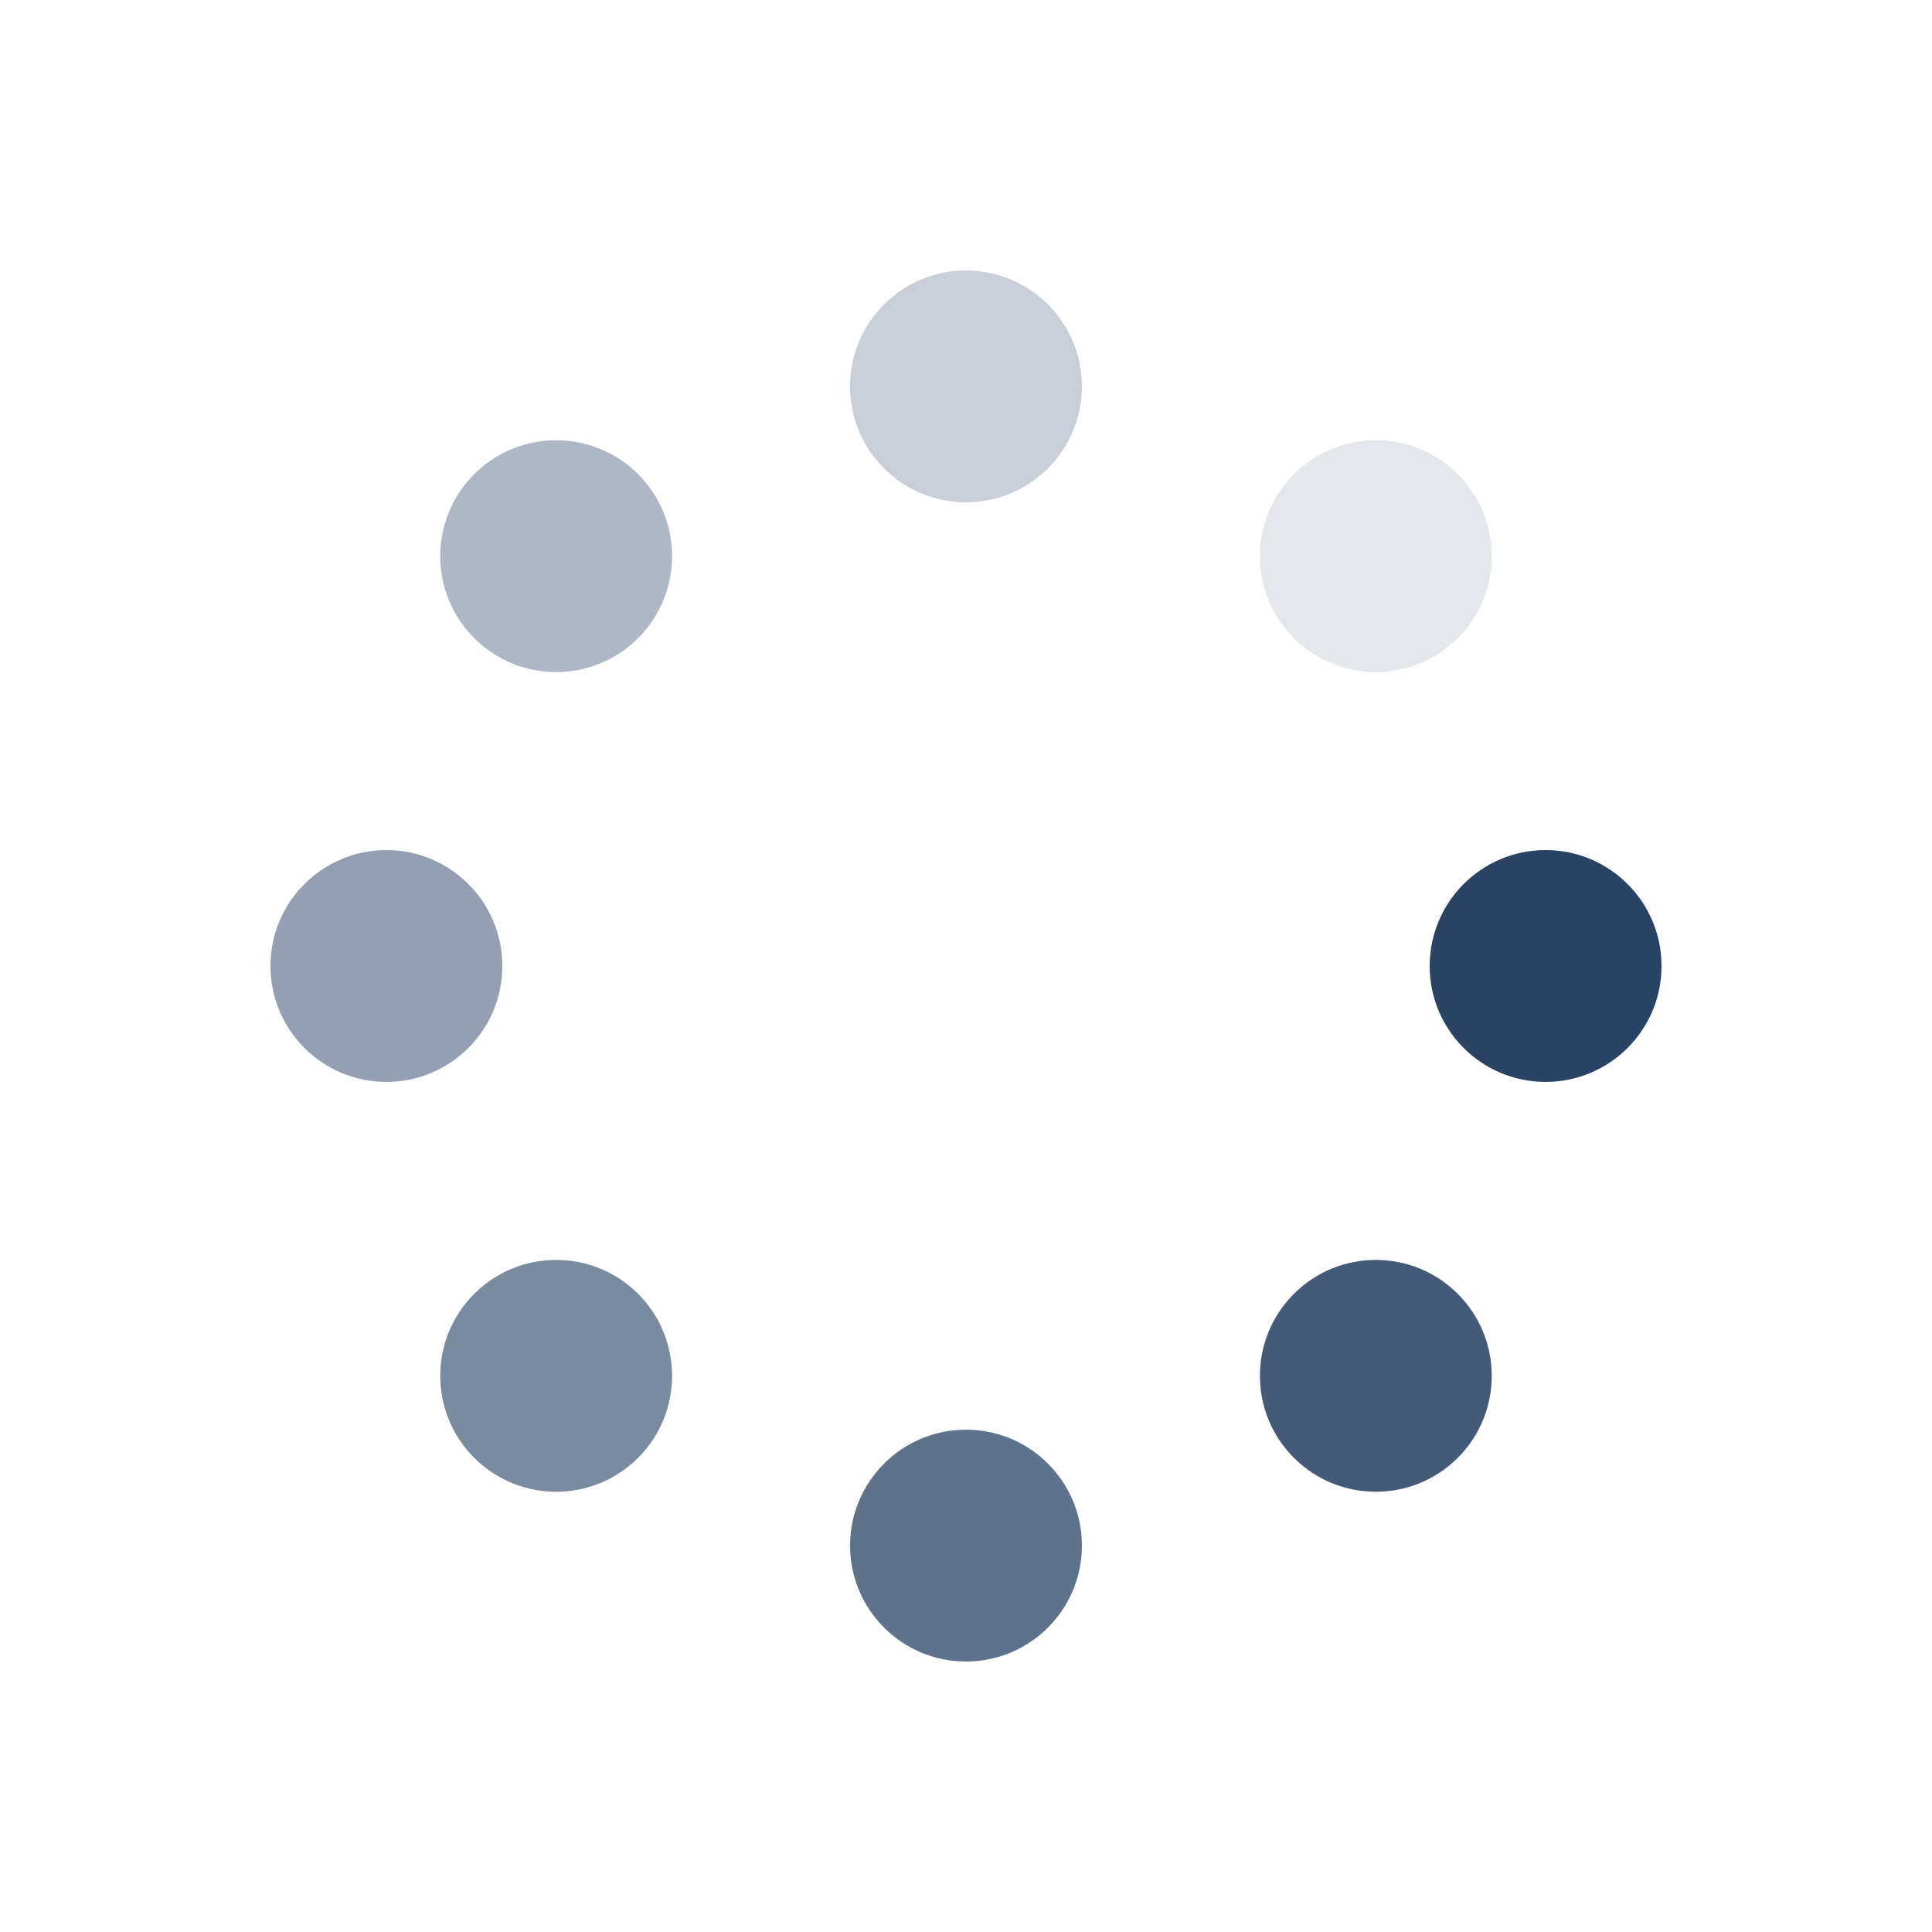
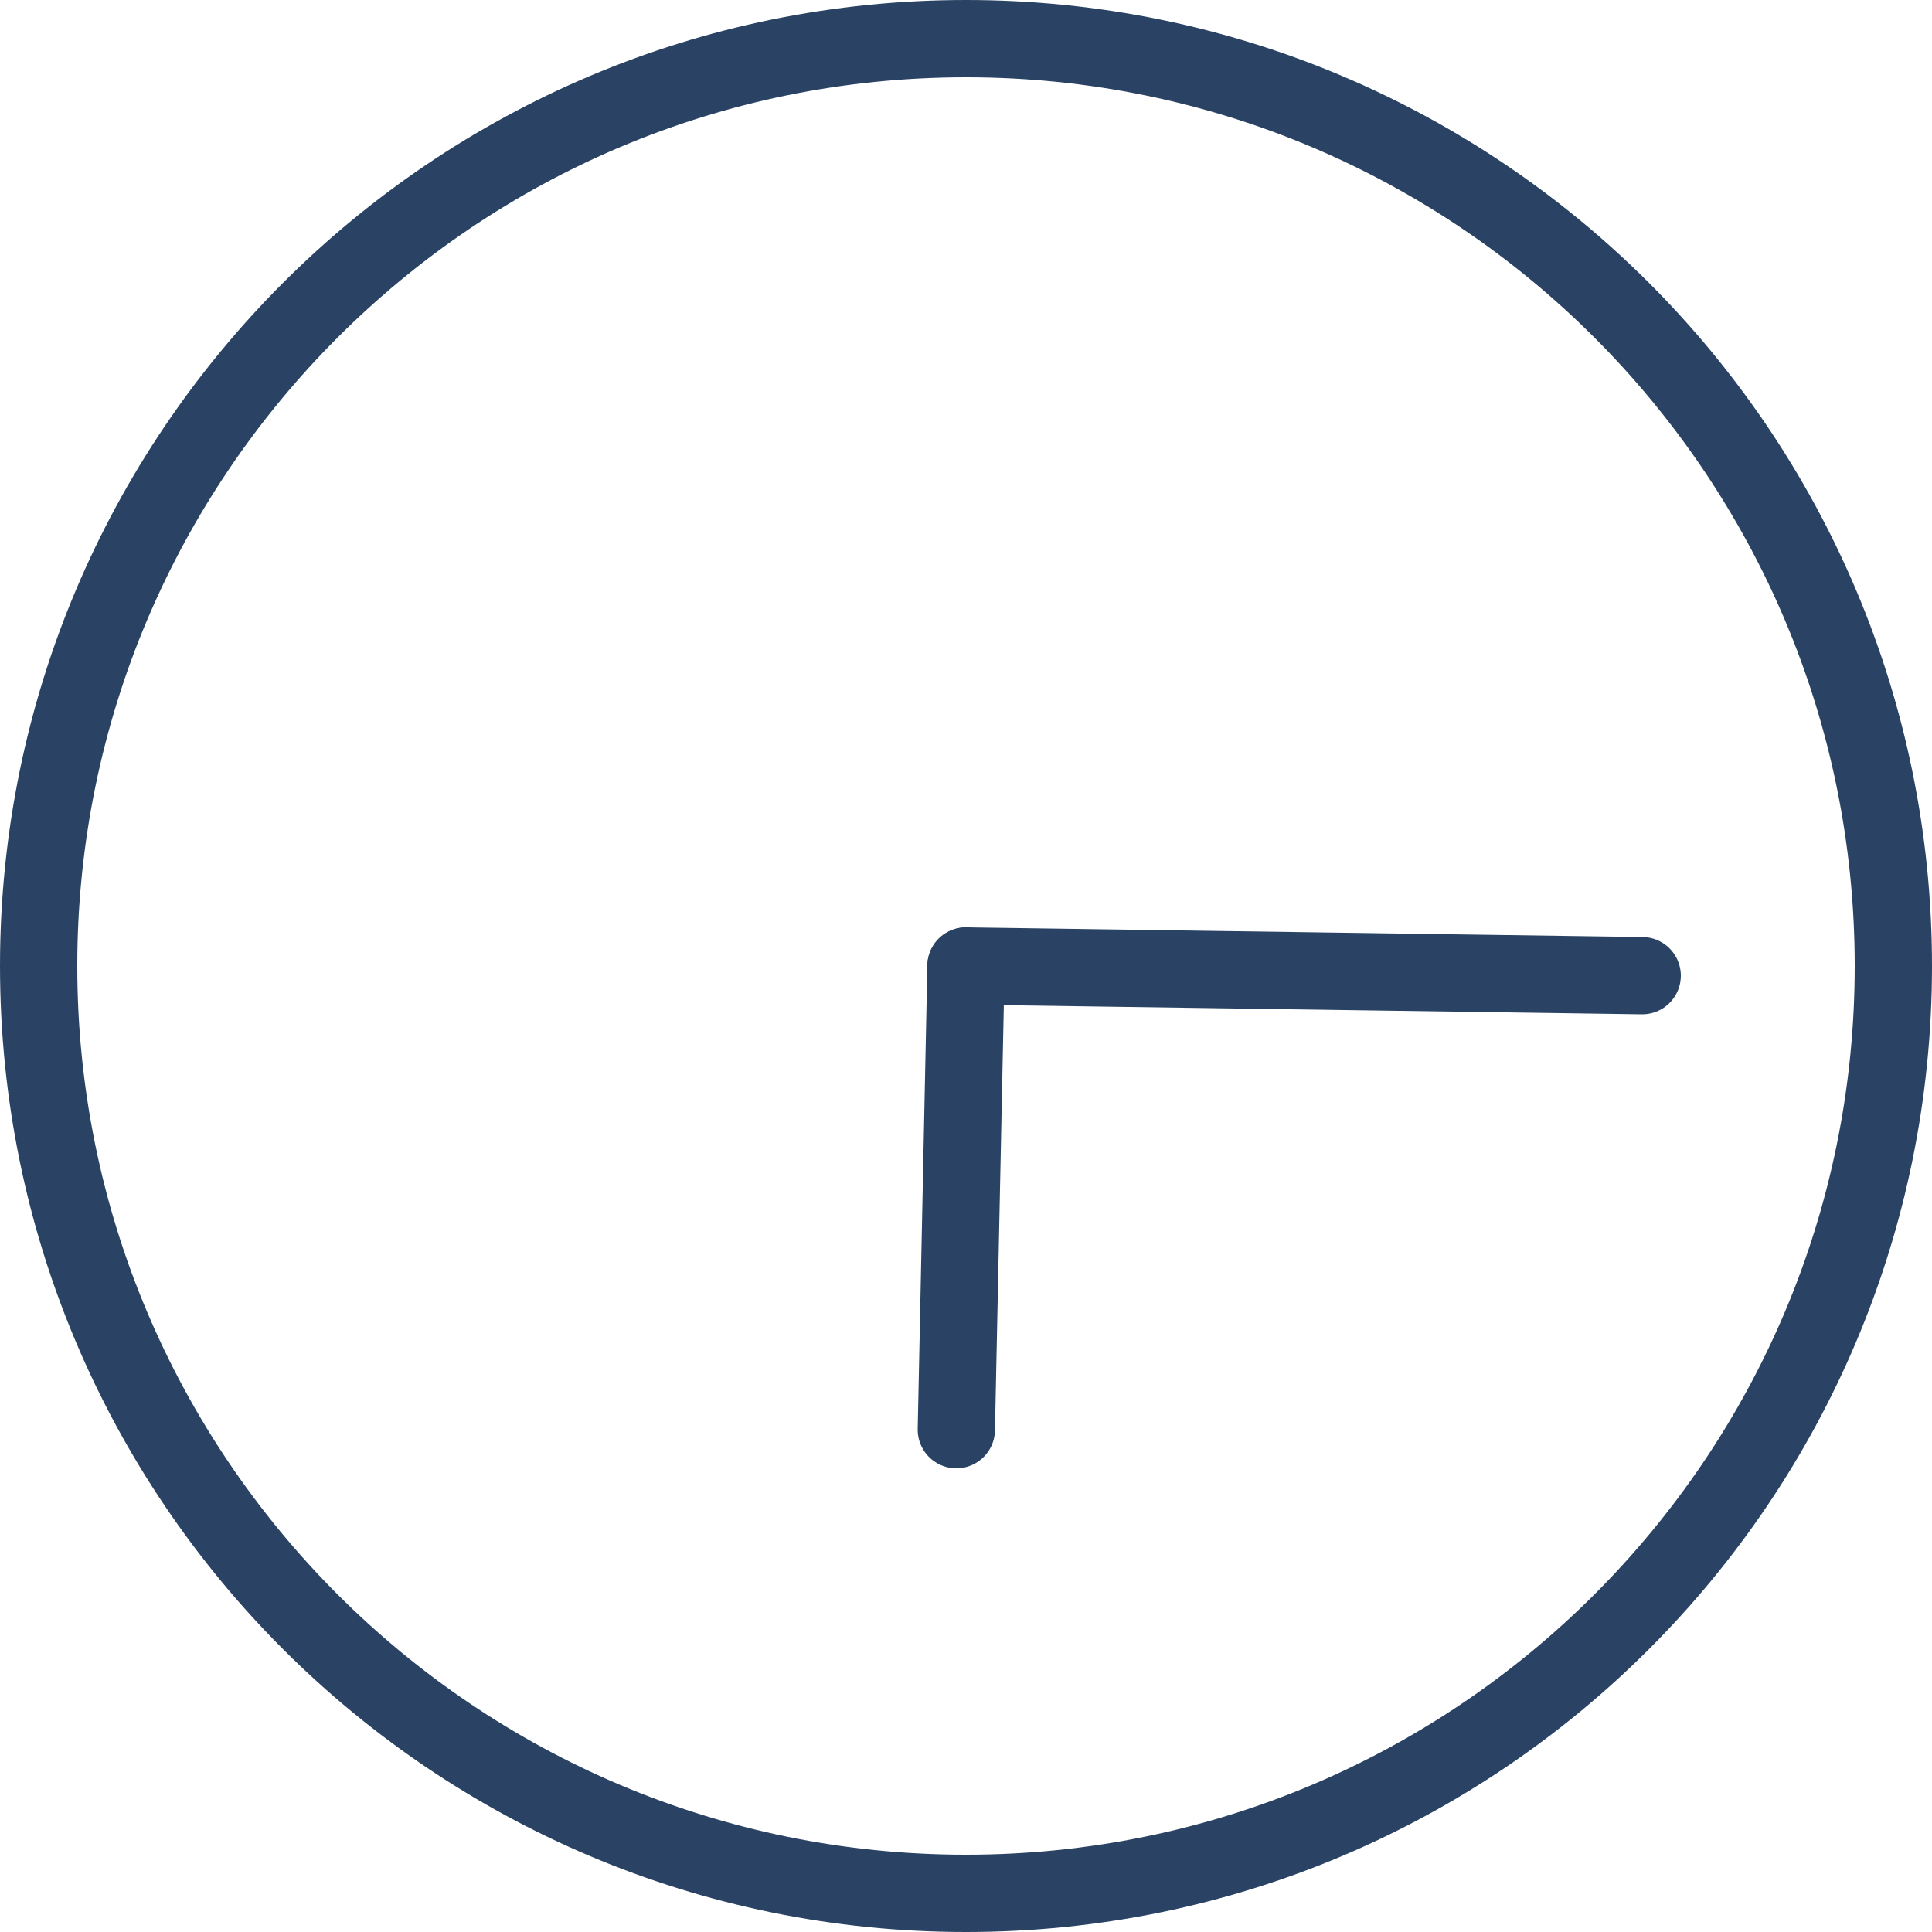
- <svg xmlns="http://www.w3.org/2000/svg" style="margin: auto; background: transparent; display: block; shape-rendering: auto;" width="100px" height="100px" viewBox="0 0 100 100" preserveAspectRatio="xMidYMid">
-   <g transform="translate(80,50)">
-     <g transform="rotate(0)">
-       <circle cx="0" cy="0" r="6" fill="#2a4365" fill-opacity="1">
-         <animateTransform attributeName="transform" type="scale" begin="-0.875s" values="1.5 1.5;1 1" keyTimes="0;1" dur="1s" repeatCount="indefinite" />
-         <animate attributeName="fill-opacity" keyTimes="0;1" dur="1s" repeatCount="indefinite" values="1;0" begin="-0.875s" />
-       </circle>
-     </g>
-   </g>
-   <g transform="translate(71.2132,71.2132)">
-     <g transform="rotate(45)">
-       <circle cx="0" cy="0" r="6" fill="#2a4365" fill-opacity="0.875">
-         <animateTransform attributeName="transform" type="scale" begin="-0.75s" values="1.5 1.5;1 1" keyTimes="0;1" dur="1s" repeatCount="indefinite" />
-         <animate attributeName="fill-opacity" keyTimes="0;1" dur="1s" repeatCount="indefinite" values="1;0" begin="-0.75s" />
-       </circle>
-     </g>
-   </g>
-   <g transform="translate(50,80)">
-     <g transform="rotate(90)">
-       <circle cx="0" cy="0" r="6" fill="#2a4365" fill-opacity="0.75">
-         <animateTransform attributeName="transform" type="scale" begin="-0.625s" values="1.5 1.5;1 1" keyTimes="0;1" dur="1s" repeatCount="indefinite" />
-         <animate attributeName="fill-opacity" keyTimes="0;1" dur="1s" repeatCount="indefinite" values="1;0" begin="-0.625s" />
-       </circle>
-     </g>
-   </g>
-   <g transform="translate(28.7868,71.2132)">
-     <g transform="rotate(135)">
-       <circle cx="0" cy="0" r="6" fill="#2a4365" fill-opacity="0.625">
-         <animateTransform attributeName="transform" type="scale" begin="-0.5s" values="1.5 1.5;1 1" keyTimes="0;1" dur="1s" repeatCount="indefinite" />
-         <animate attributeName="fill-opacity" keyTimes="0;1" dur="1s" repeatCount="indefinite" values="1;0" begin="-0.5s" />
-       </circle>
-     </g>
-   </g>
-   <g transform="translate(20,50)">
-     <g transform="rotate(180)">
-       <circle cx="0" cy="0" r="6" fill="#2a4365" fill-opacity="0.5">
-         <animateTransform attributeName="transform" type="scale" begin="-0.375s" values="1.5 1.5;1 1" keyTimes="0;1" dur="1s" repeatCount="indefinite" />
-         <animate attributeName="fill-opacity" keyTimes="0;1" dur="1s" repeatCount="indefinite" values="1;0" begin="-0.375s" />
-       </circle>
-     </g>
-   </g>
-   <g transform="translate(28.7868,28.7868)">
-     <g transform="rotate(225)">
-       <circle cx="0" cy="0" r="6" fill="#2a4365" fill-opacity="0.375">
-         <animateTransform attributeName="transform" type="scale" begin="-0.25s" values="1.5 1.5;1 1" keyTimes="0;1" dur="1s" repeatCount="indefinite" />
-         <animate attributeName="fill-opacity" keyTimes="0;1" dur="1s" repeatCount="indefinite" values="1;0" begin="-0.25s" />
-       </circle>
-     </g>
-   </g>
-   <g transform="translate(50,20)">
-     <g transform="rotate(270)">
-       <circle cx="0" cy="0" r="6" fill="#2a4365" fill-opacity="0.25">
-         <animateTransform attributeName="transform" type="scale" begin="-0.125s" values="1.5 1.5;1 1" keyTimes="0;1" dur="1s" repeatCount="indefinite" />
-         <animate attributeName="fill-opacity" keyTimes="0;1" dur="1s" repeatCount="indefinite" values="1;0" begin="-0.125s" />
-       </circle>
-     </g>
-   </g>
-   <g transform="translate(71.2132,28.7868)">
-     <g transform="rotate(315)">
-       <circle cx="0" cy="0" r="6" fill="#2a4365" fill-opacity="0.125">
-         <animateTransform attributeName="transform" type="scale" begin="0s" values="1.5 1.5;1 1" keyTimes="0;1" dur="1s" repeatCount="indefinite" />
-         <animate attributeName="fill-opacity" keyTimes="0;1" dur="1s" repeatCount="indefinite" values="1;0" begin="0s" />
-       </circle>
-     </g>
-   </g>
+ <svg xmlns="http://www.w3.org/2000/svg" version="1.1" id="L2" x="0px" y="0px" viewBox="0 0 100 100" enable-background="new 0 0 100 100" xml:space="preserve">
+   <circle fill="none" stroke="#2a4365" stroke-width="4" stroke-miterlimit="10" cx="50" cy="50" r="48" />
+   <line fill="none" stroke-linecap="round" stroke="#2a4365" stroke-width="4" stroke-miterlimit="10" x1="50" y1="50" x2="85" y2="50.5">
+     <animateTransform attributeName="transform" dur="2s" type="rotate" from="0 50 50" to="360 50 50" repeatCount="indefinite" />
+   </line>
+   <line fill="none" stroke-linecap="round" stroke="#2a4365" stroke-width="4" stroke-miterlimit="10" x1="50" y1="50" x2="49.5" y2="74">
+     <animateTransform attributeName="transform" dur="15s" type="rotate" from="0 50 50" to="360 50 50" repeatCount="indefinite" />
+   </line>
</svg>
